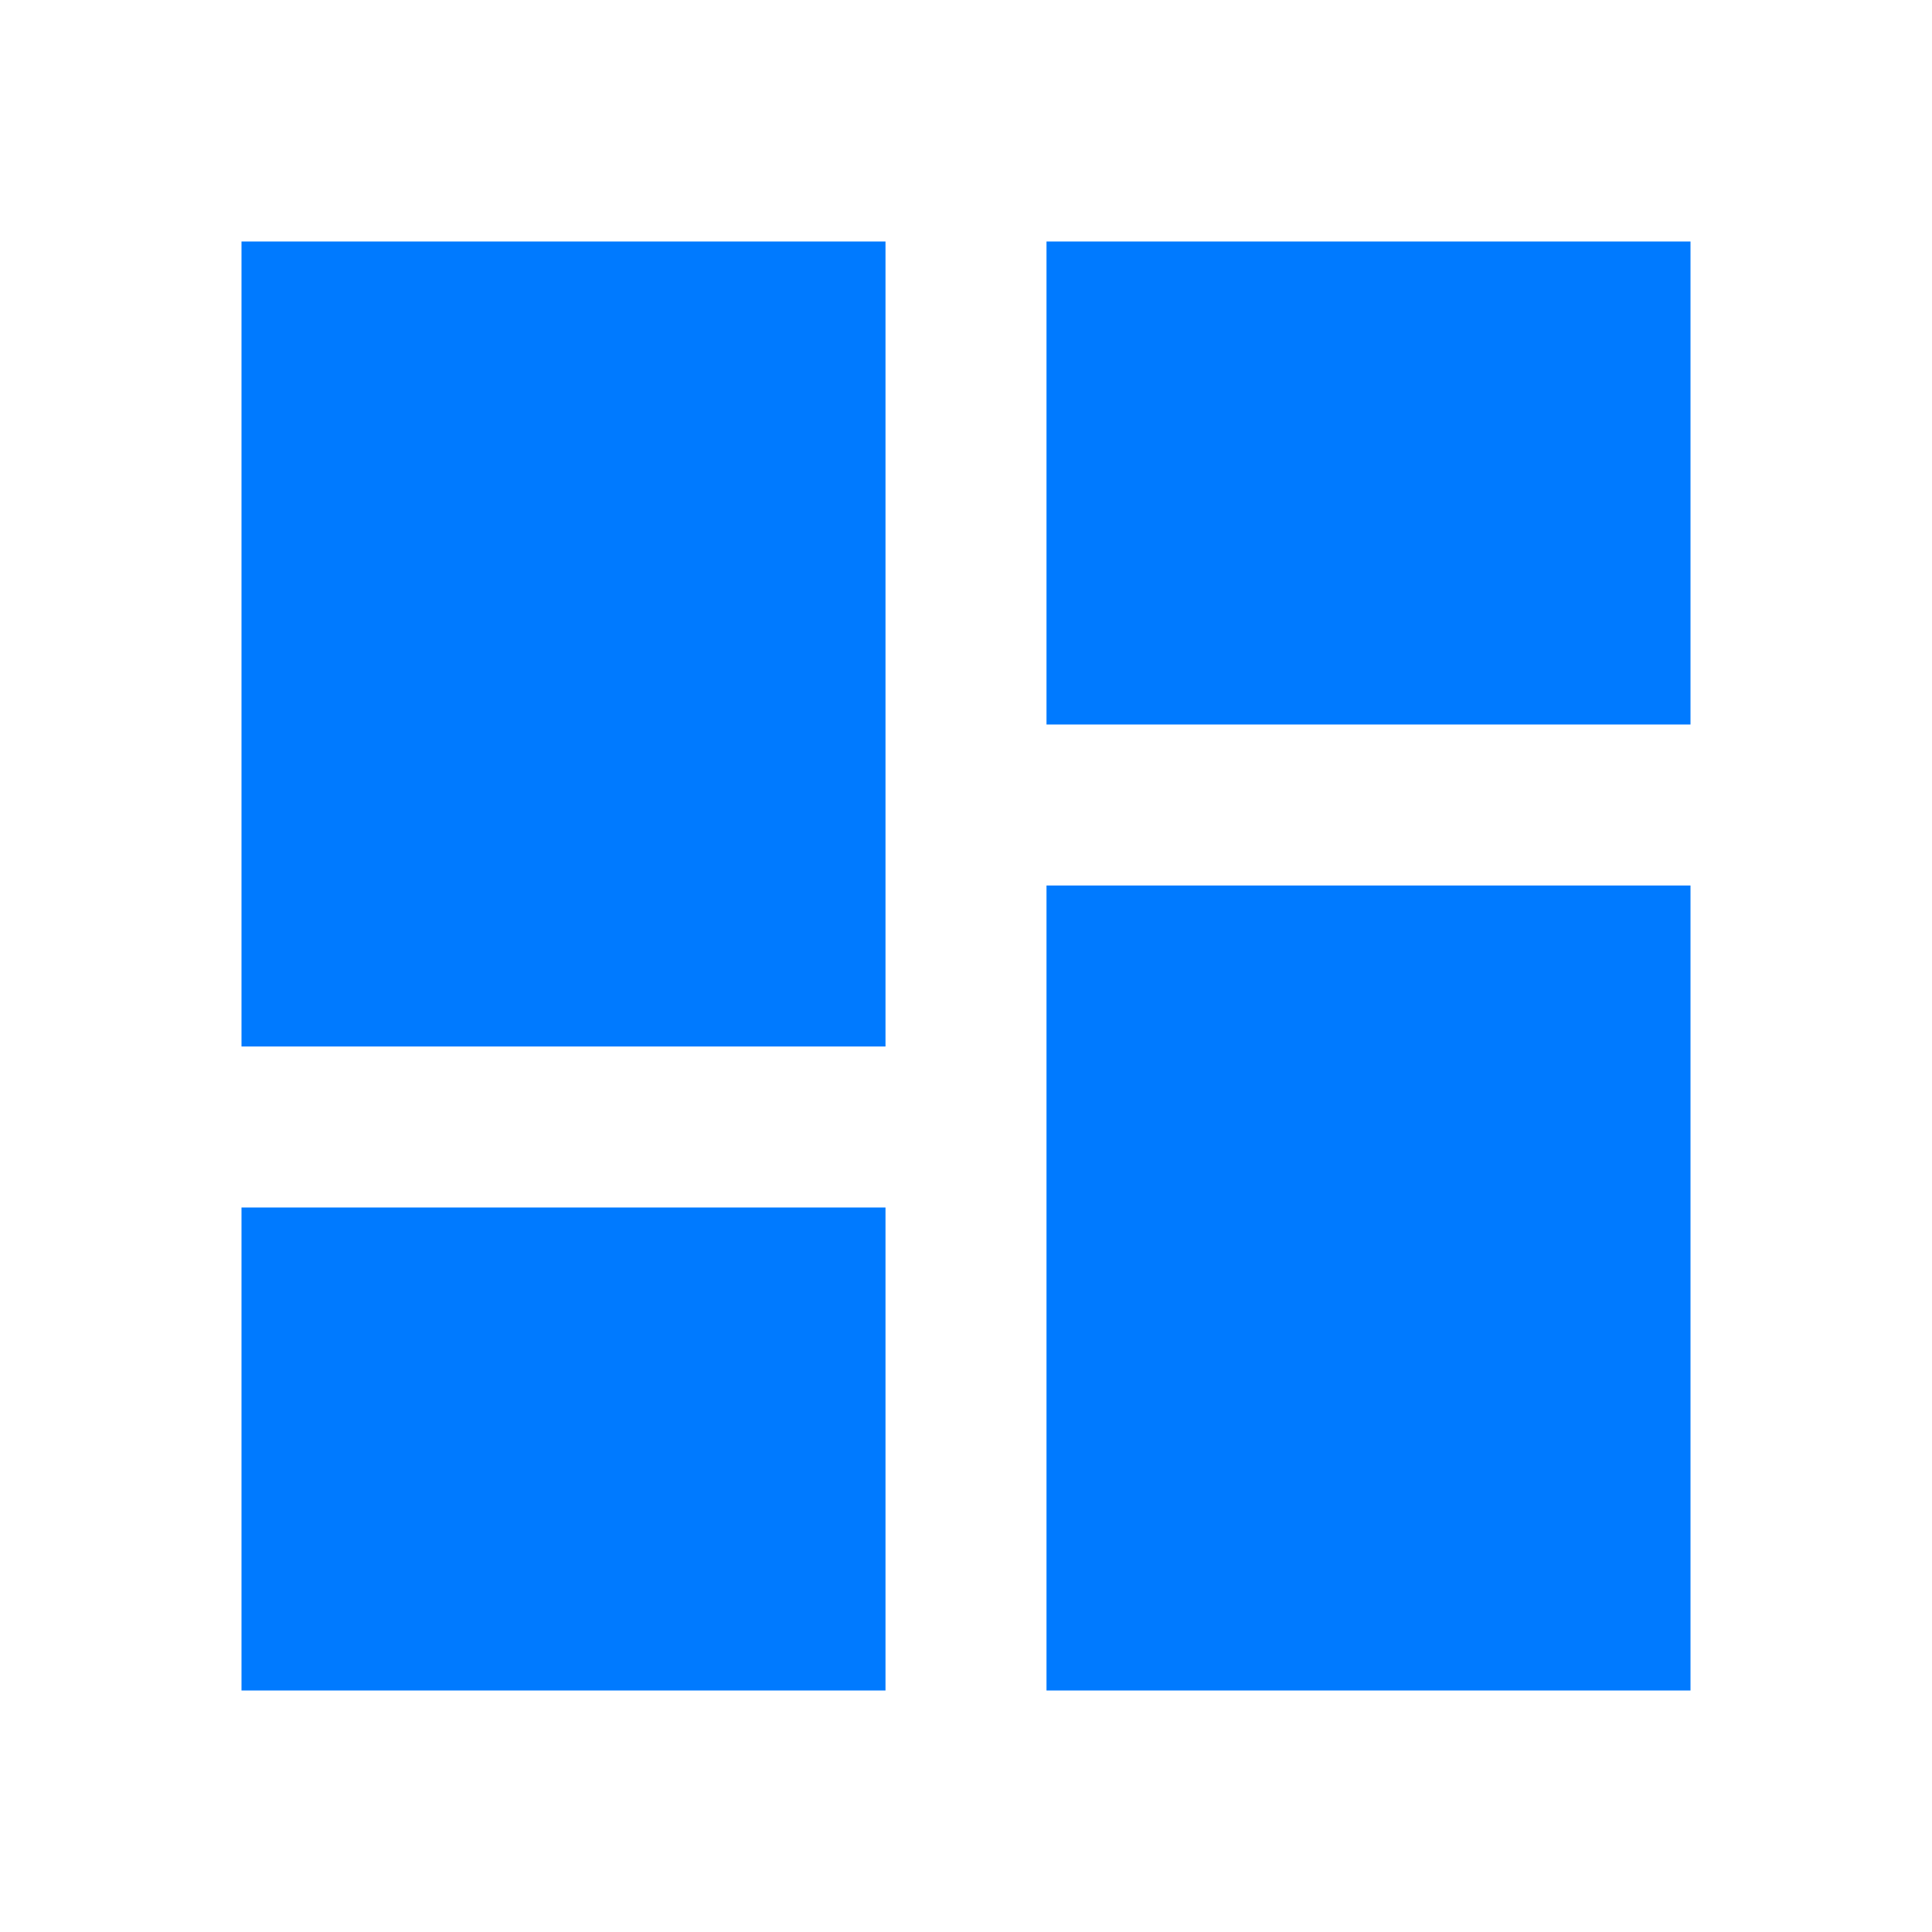
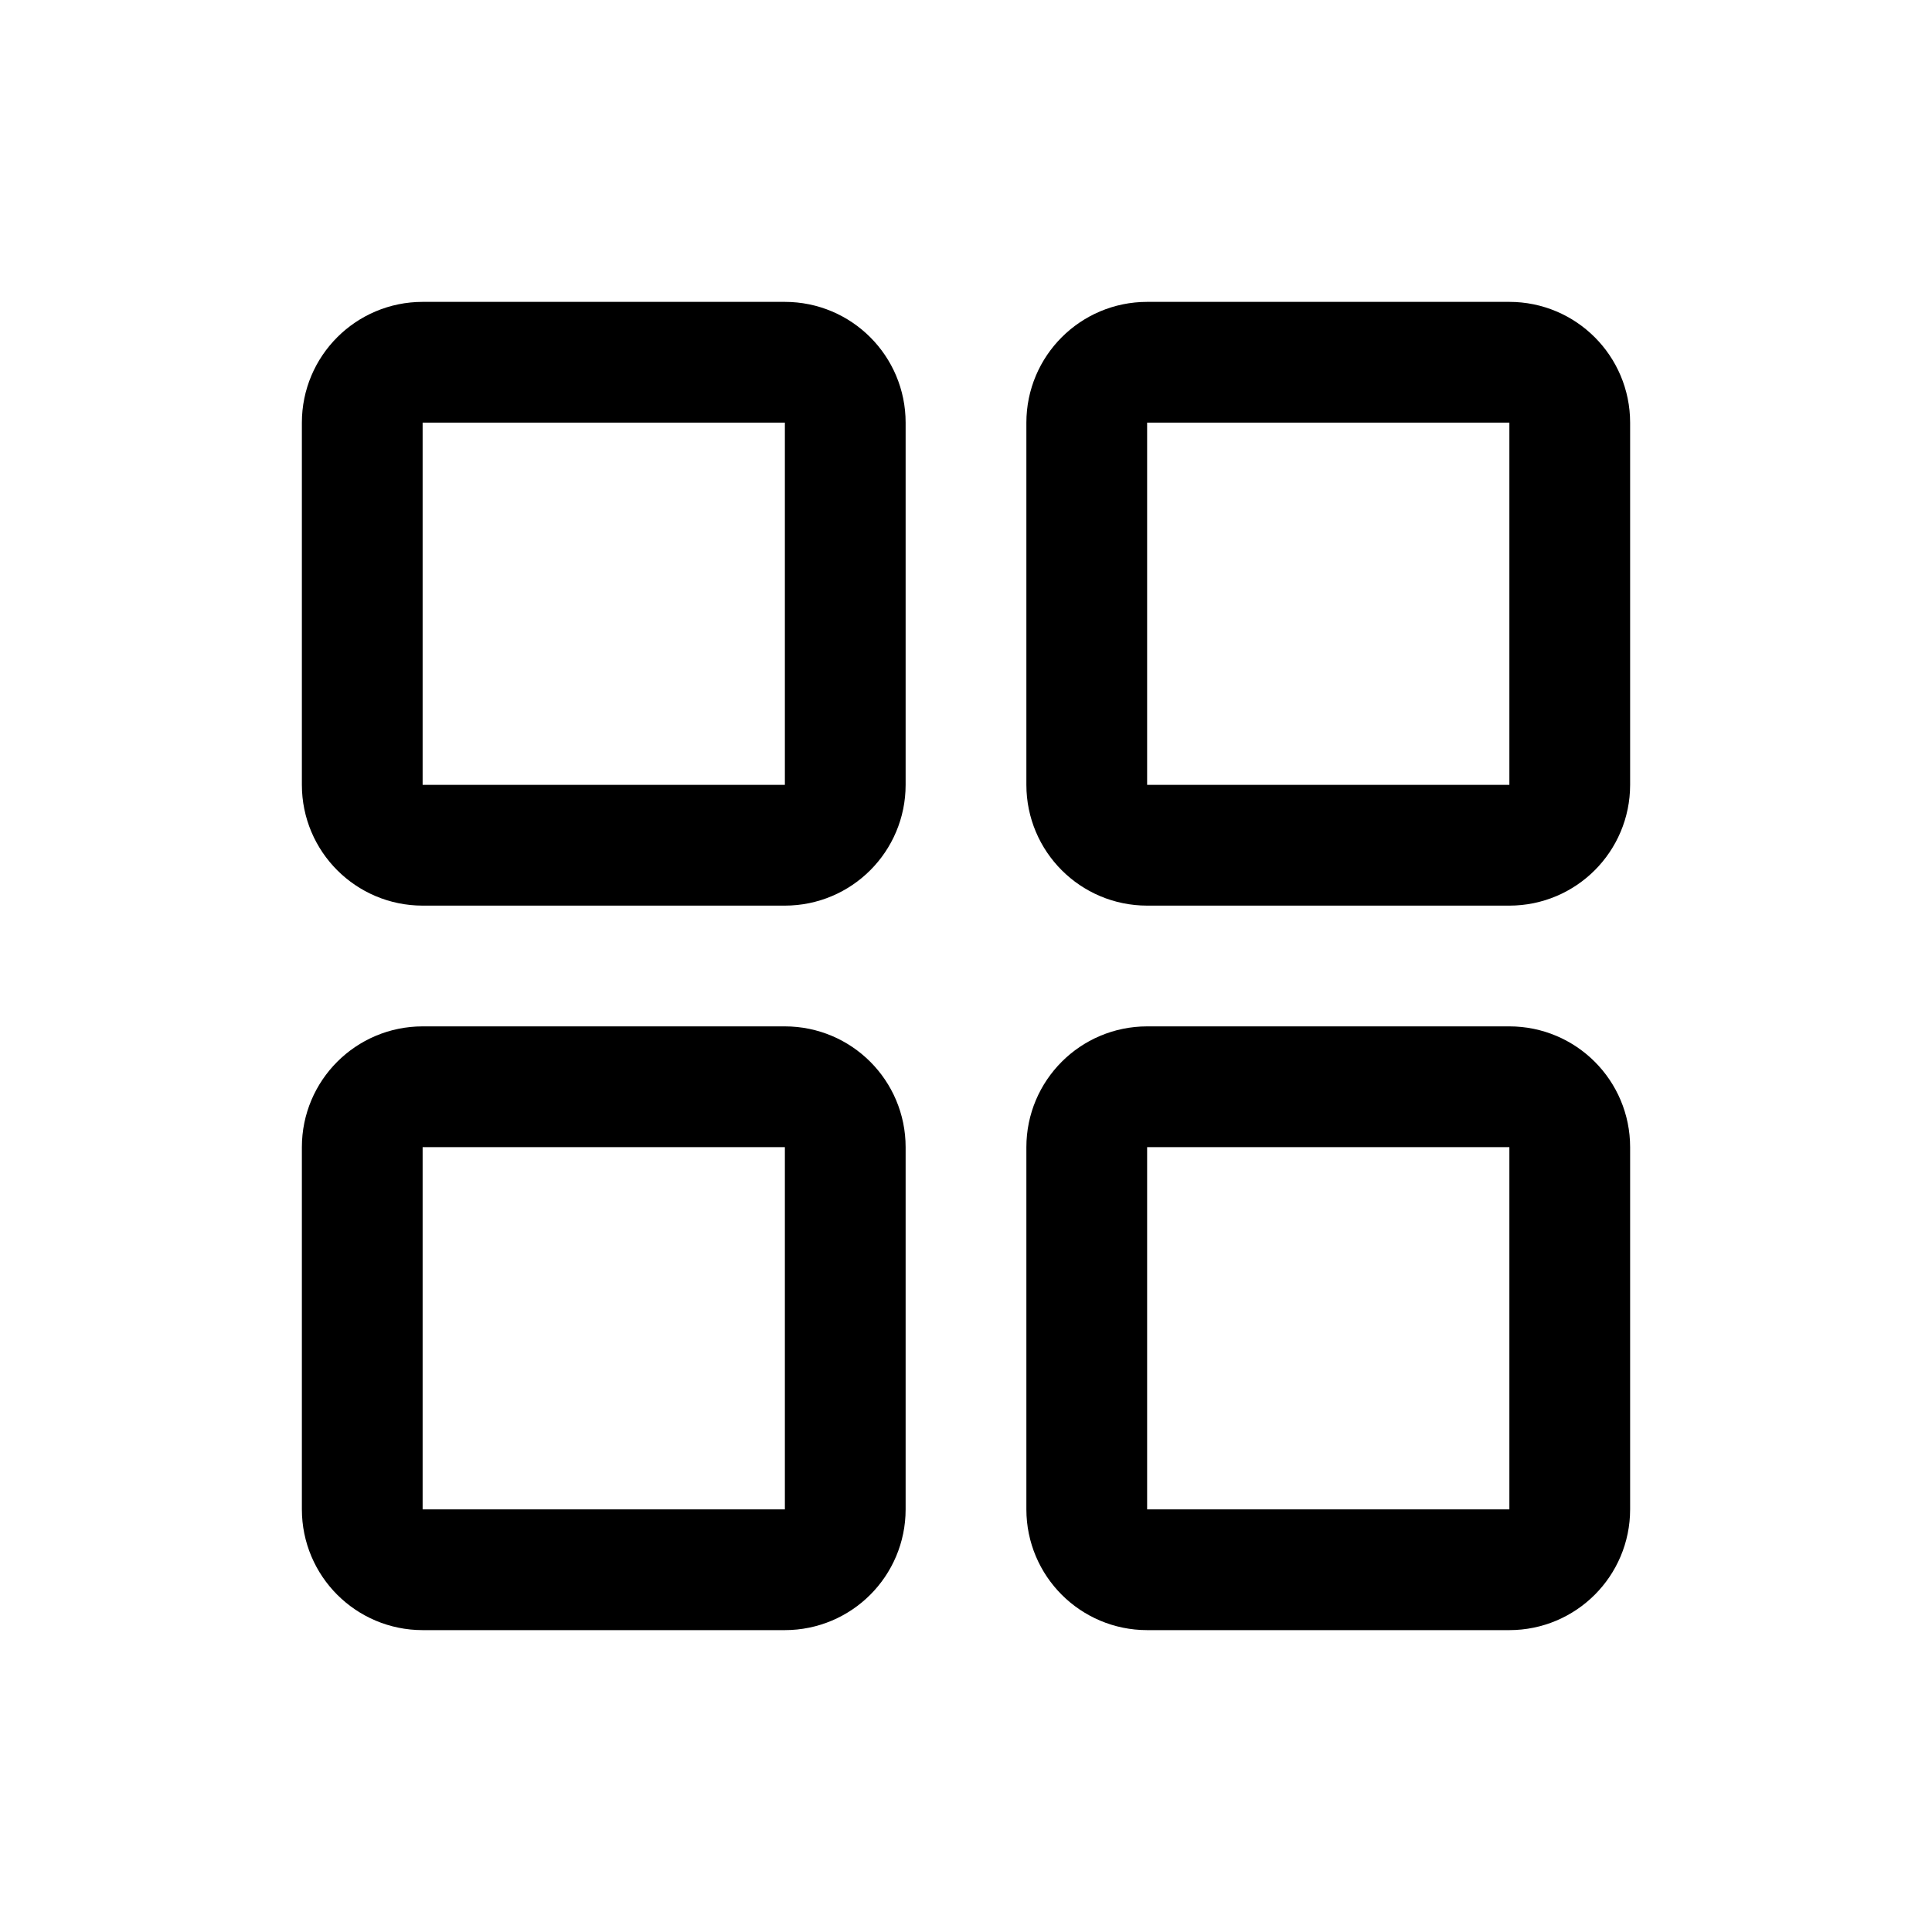
- <svg xmlns="http://www.w3.org/2000/svg" width="24" height="24" viewBox="0 0 24 24" fill="none">
-   <path d="M3 13H11V3H3V13ZM3 21H11V15H3V21ZM13 21H21V11H13V21ZM13 3V9H21V3H13Z" fill="#007AFF" />
+ <svg xmlns="http://www.w3.org/2000/svg" width="32" height="32" viewBox="0 0 32 32" fill="none">
+   <path d="M13 6H7C6.448 6 6 6.448 6 7V13C6 13.552 6.448 14 7 14H13C13.552 14 14 13.552 14 13V7C14 6.448 13.552 6 13 6Z" stroke="black" stroke-width="2" stroke-linecap="round" stroke-linejoin="round" />
+   <path d="M13 18H7C6.448 18 6 18.448 6 19V25C6 25.552 6.448 26 7 26H13C13.552 26 14 25.552 14 25V19C14 18.448 13.552 18 13 18Z" stroke="black" stroke-width="2" stroke-linecap="round" stroke-linejoin="round" />
+   <path d="M25 6H19C18.448 6 18 6.448 18 7V13C18 13.552 18.448 14 19 14H25C25.552 14 26 13.552 26 13V7C26 6.448 25.552 6 25 6Z" stroke="black" stroke-width="2" stroke-linecap="round" stroke-linejoin="round" />
+   <path d="M25 18H19C18.448 18 18 18.448 18 19V25C18 25.552 18.448 26 19 26H25C25.552 26 26 25.552 26 25V19C26 18.448 25.552 18 25 18Z" stroke="black" stroke-width="2" stroke-linecap="round" stroke-linejoin="round" />
</svg>
